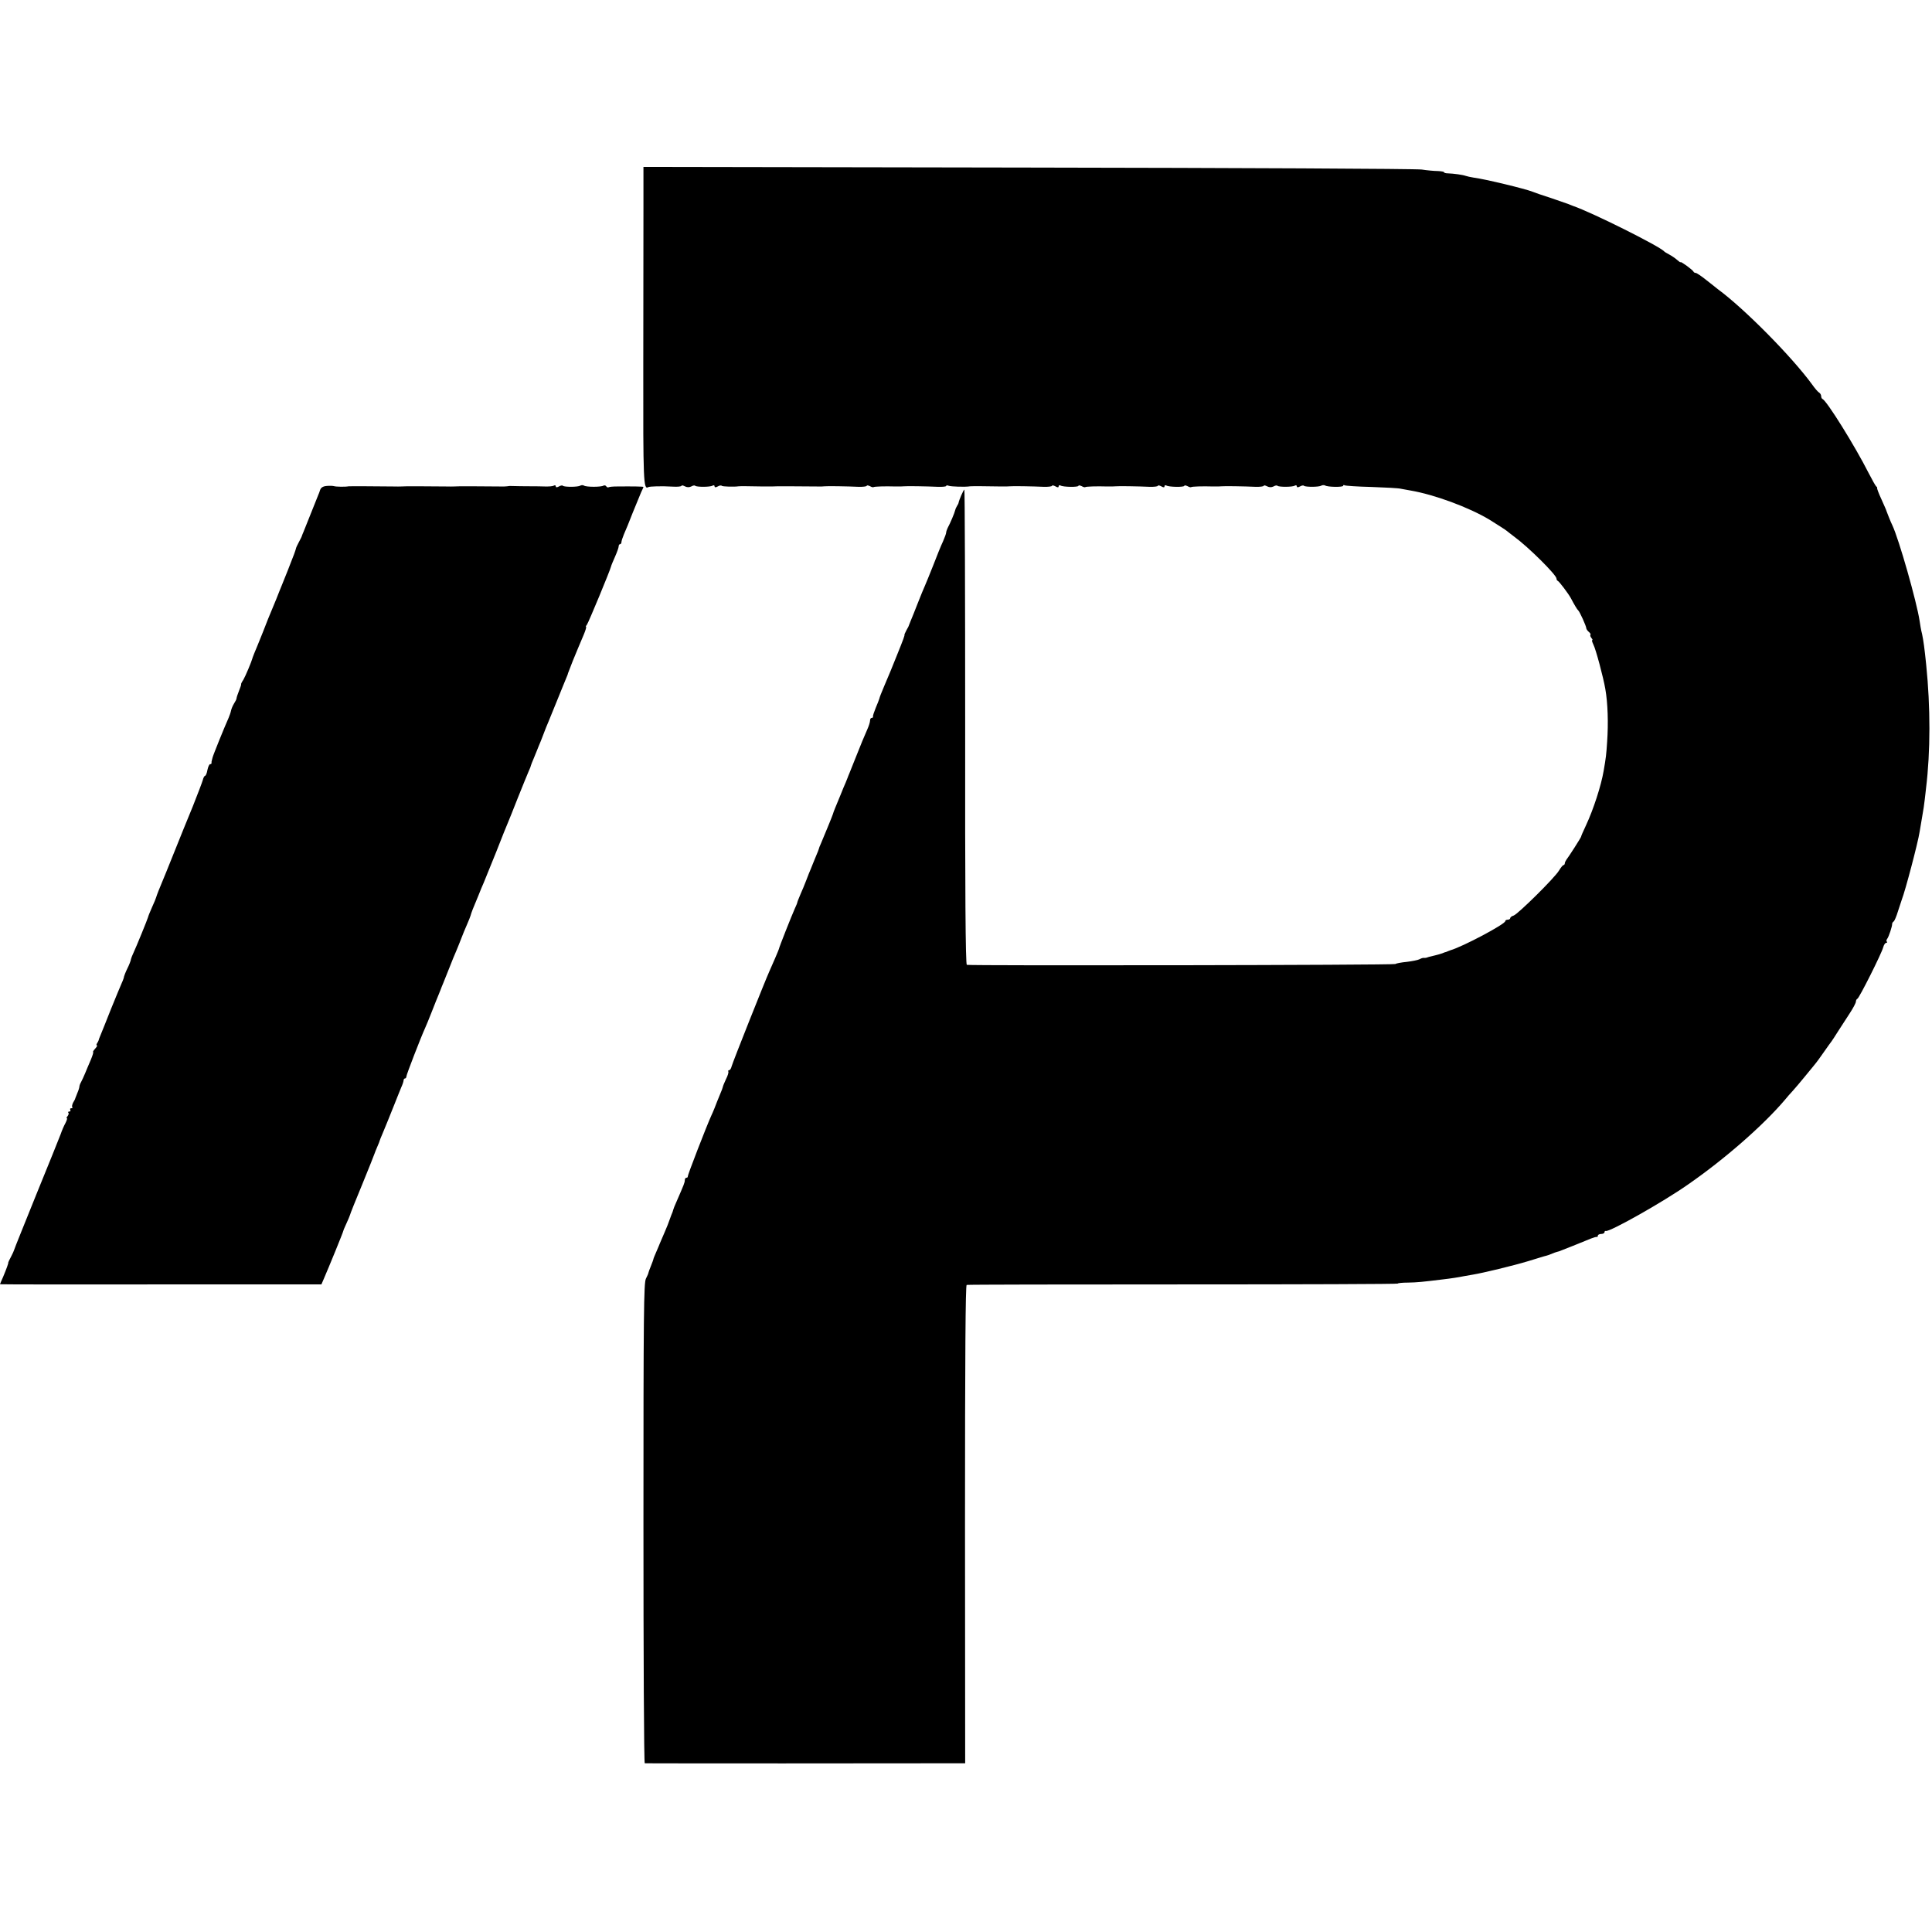
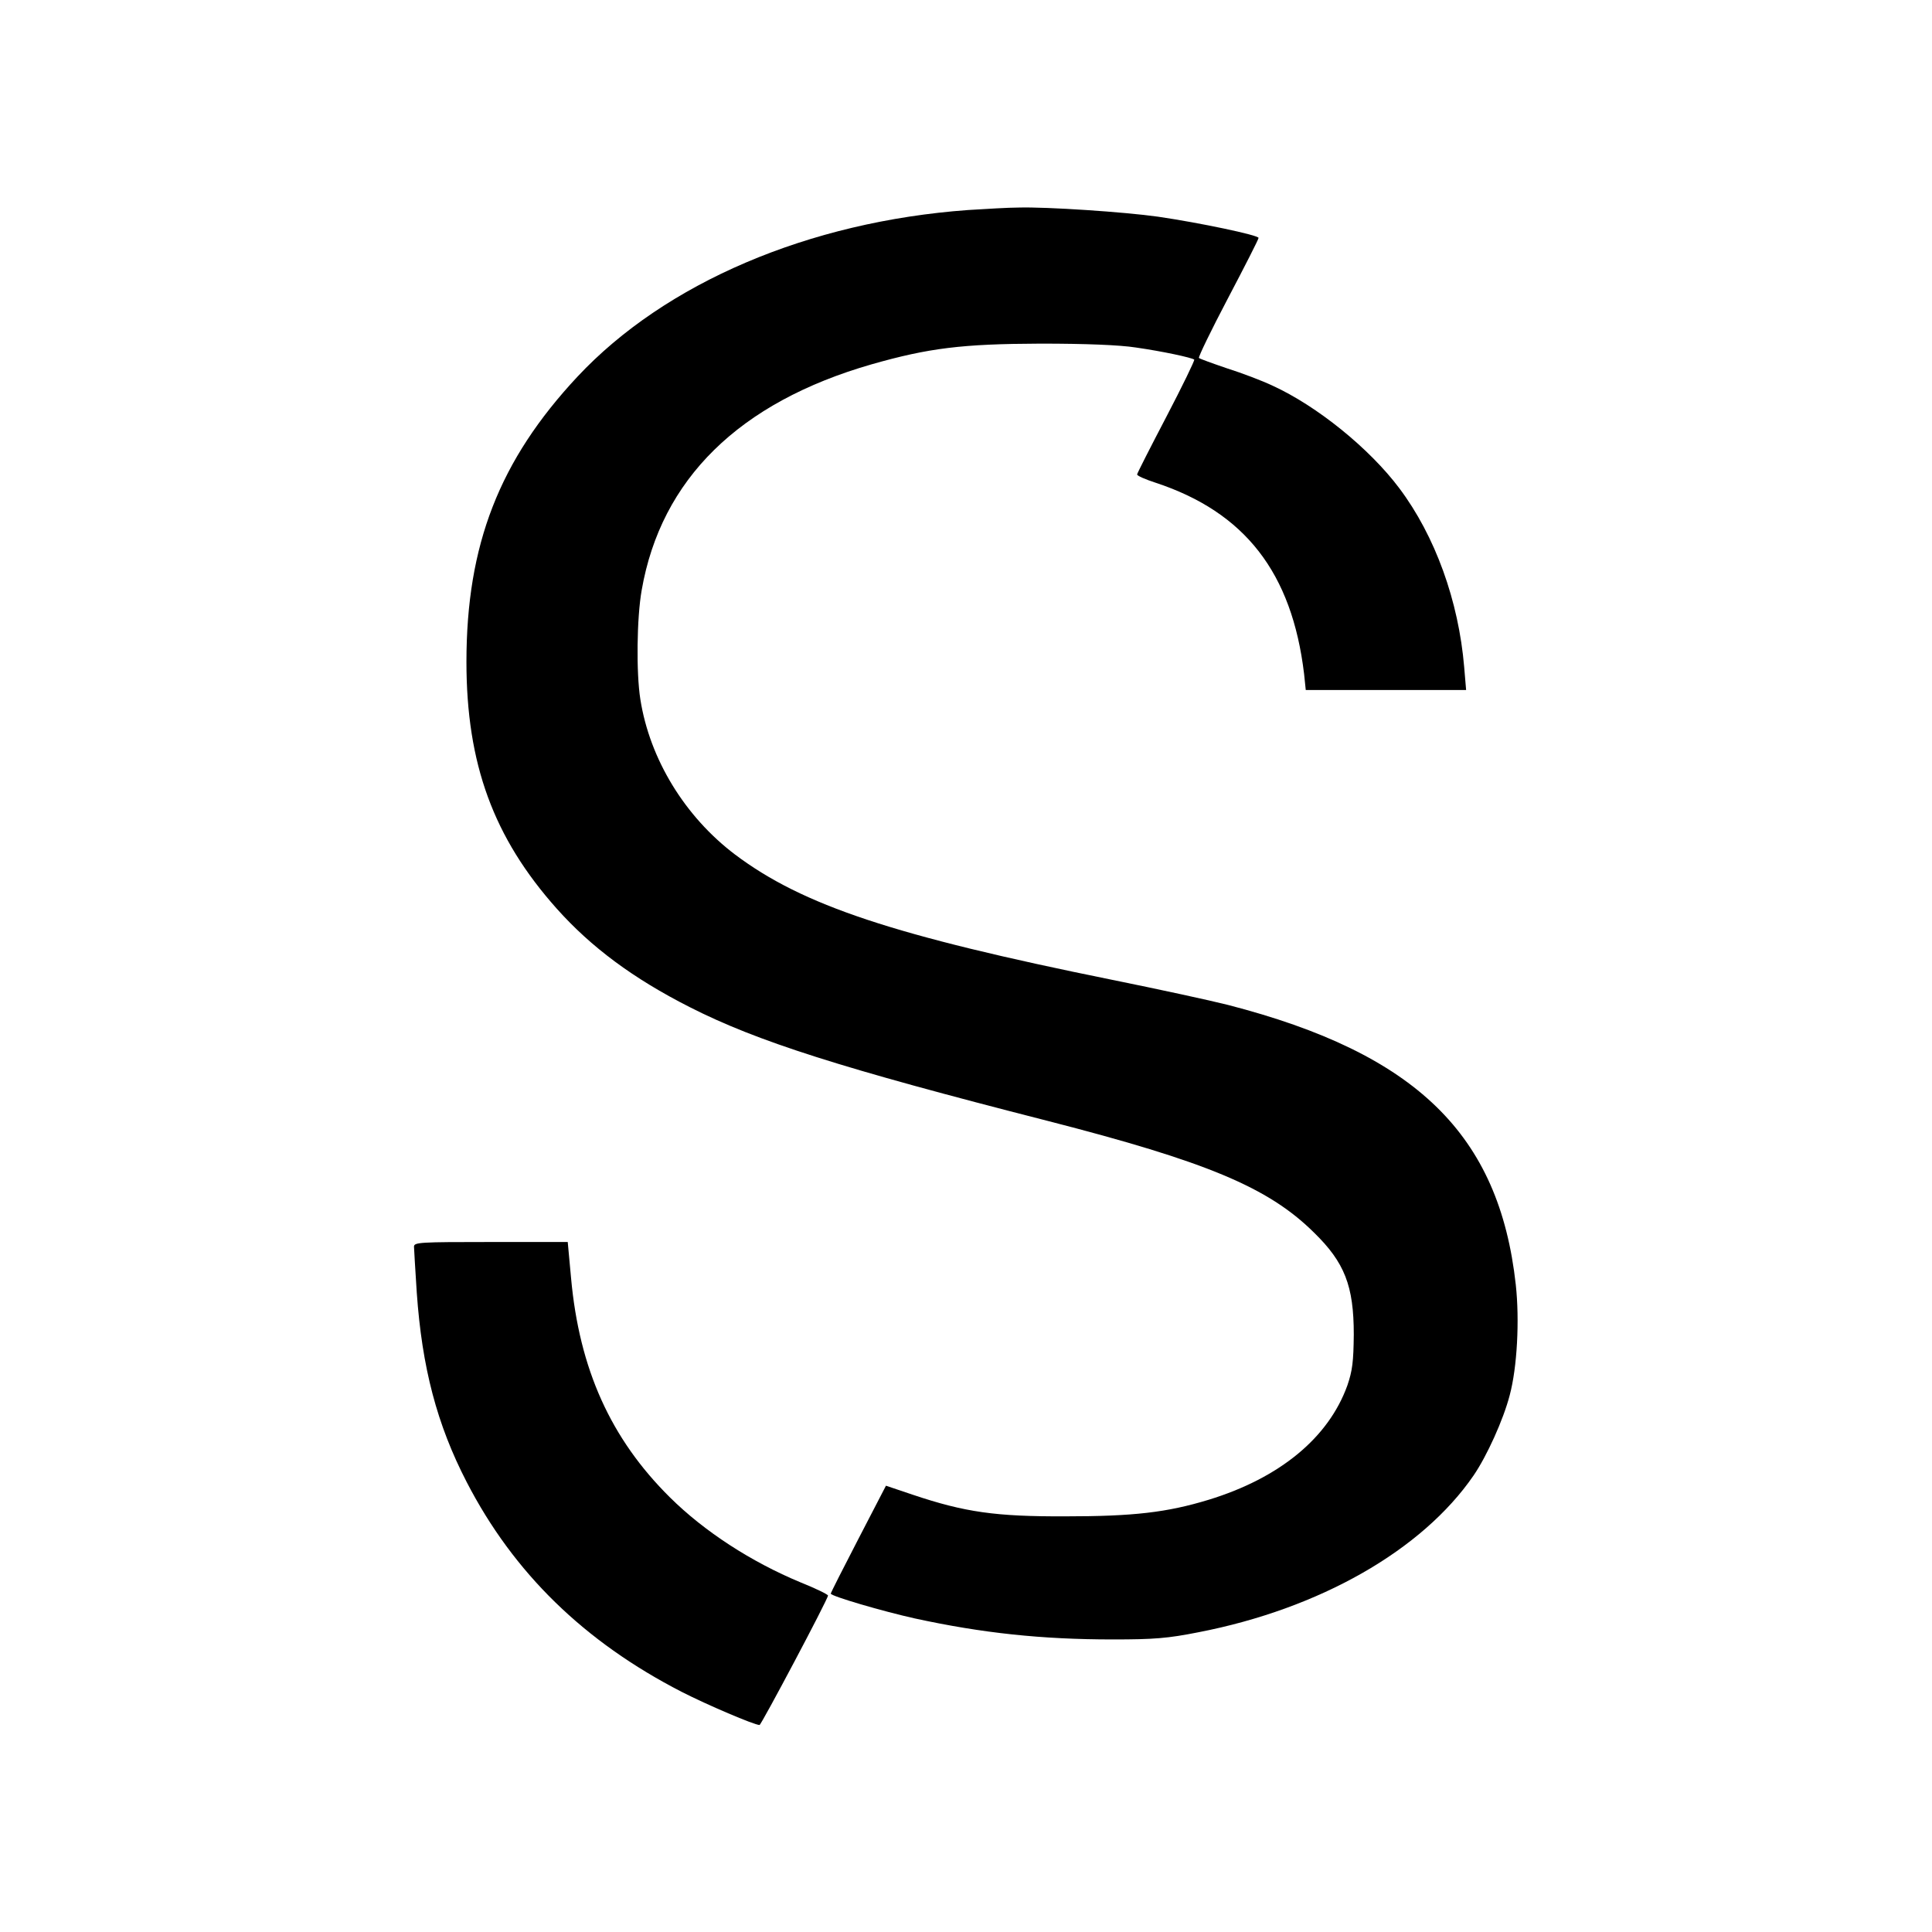
- <svg xmlns="http://www.w3.org/2000/svg" version="1.0" width="1168pt" height="1168pt" viewBox="0 0 1168 1168" preserveAspectRatio="xMidYMid meet">
-   <g transform="translate(0,1168) scale(0.1,-0.1)" fill="#000000" stroke="none">
-     <path d="M3890 10423 c0 -136 -1 -566 -1 -956 -1 -700 1 -750 30 -732 9 5 81 7 149 3 28 -2 52 1 52 5 0 4 9 3 20 -3 14 -7 26 -7 39 -1 10 6 21 8 24 4 9 -8 91 -8 105 1 7 4 12 2 12 -4 0 -7 6 -8 19 -1 10 6 21 8 24 4 5 -5 76 -7 102 -3 9 1 53 1 150 -1 22 0 45 0 50 0 9 2 178 1 270 0 22 -1 45 0 50 1 14 2 141 0 203 -3 28 -1 52 2 52 6 0 4 8 3 19 -2 10 -6 20 -8 22 -6 5 4 68 6 134 4 22 0 45 0 50 1 14 2 141 0 203 -3 28 -1 52 1 52 5 0 4 7 5 16 1 14 -5 100 -8 129 -3 9 1 96 1 190 -1 22 0 45 0 50 1 14 2 141 0 203 -3 28 -1 52 2 52 6 0 4 9 3 20 -3 14 -8 20 -8 20 0 0 6 5 8 11 5 15 -10 109 -11 109 -2 0 4 8 3 19 -2 10 -6 20 -8 22 -6 5 4 68 6 134 4 22 0 45 0 50 1 14 2 141 0 203 -3 28 -1 52 2 52 6 0 4 9 3 20 -3 14 -8 20 -8 20 0 0 6 5 8 11 5 15 -10 109 -11 109 -2 0 4 8 3 19 -2 10 -6 20 -8 22 -6 5 4 68 6 134 4 22 0 45 0 50 1 14 2 141 0 203 -3 28 -1 52 2 52 6 0 4 9 3 20 -3 14 -7 26 -7 39 -1 10 6 21 8 24 4 9 -8 91 -8 105 1 7 4 12 2 12 -4 0 -7 6 -8 19 -1 10 6 21 8 24 4 9 -8 91 -8 105 1 7 4 17 4 23 1 15 -10 109 -11 109 -2 0 5 4 6 9 3 5 -3 78 -8 163 -10 84 -3 164 -7 178 -11 14 -3 39 -7 55 -10 148 -25 357 -103 480 -177 48 -30 100 -63 105 -68 3 -3 23 -18 45 -35 86 -63 255 -231 255 -253 0 -6 3 -12 8 -14 9 -4 63 -76 78 -103 22 -42 39 -70 45 -75 9 -7 49 -96 49 -108 0 -5 7 -15 15 -22 9 -7 13 -15 10 -18 -3 -3 0 -11 6 -19 6 -7 9 -13 5 -13 -4 0 0 -12 7 -27 15 -29 60 -198 72 -268 15 -85 19 -206 11 -320 -5 -76 -7 -95 -21 -175 -15 -89 -62 -234 -107 -330 -17 -36 -30 -66 -29 -67 1 -4 -76 -124 -89 -140 -5 -7 -10 -17 -10 -23 0 -5 -4 -10 -8 -10 -4 0 -16 -15 -27 -33 -25 -43 -248 -263 -274 -272 -12 -3 -21 -11 -21 -16 0 -5 -7 -9 -15 -9 -8 0 -15 -4 -15 -9 0 -18 -258 -155 -332 -176 -5 -2 -10 -4 -13 -5 -3 -1 -8 -3 -12 -5 -5 -1 -15 -4 -23 -8 -8 -3 -28 -9 -45 -13 -34 -8 -42 -10 -52 -14 -5 -1 -12 -2 -16 -1 -4 1 -16 -3 -25 -8 -9 -5 -44 -12 -77 -16 -32 -3 -64 -9 -70 -13 -10 -7 -2571 -11 -2590 -5 -8 2 -11 448 -10 1438 0 789 -2 1435 -5 1435 -5 0 -33 -65 -35 -80 0 -3 -5 -12 -10 -20 -5 -8 -10 -20 -11 -26 -2 -12 -29 -77 -45 -106 -5 -10 -9 -23 -9 -28 0 -6 -9 -30 -19 -53 -11 -23 -38 -89 -60 -147 -23 -58 -46 -114 -51 -125 -5 -11 -24 -56 -41 -100 -17 -44 -36 -91 -42 -105 -6 -14 -11 -27 -12 -30 0 -3 -7 -16 -15 -30 -7 -14 -13 -26 -12 -27 2 -4 -5 -24 -45 -123 -38 -94 -39 -98 -78 -189 -15 -35 -28 -68 -29 -75 -2 -6 -11 -31 -22 -56 -10 -25 -18 -48 -16 -52 1 -5 -3 -8 -8 -8 -6 0 -10 -7 -10 -16 0 -9 -7 -32 -16 -52 -28 -65 -33 -76 -67 -162 -19 -47 -38 -94 -42 -105 -5 -11 -9 -22 -10 -25 -1 -3 -6 -16 -12 -30 -6 -14 -21 -48 -32 -77 -12 -28 -26 -64 -33 -80 -6 -15 -12 -30 -12 -33 -1 -6 -52 -130 -72 -177 -8 -17 -14 -33 -14 -36 0 -2 -8 -22 -17 -43 -9 -22 -17 -41 -18 -44 -1 -3 -6 -16 -12 -30 -6 -14 -19 -45 -28 -70 -9 -25 -26 -64 -36 -87 -10 -24 -19 -46 -19 -49 0 -3 -7 -20 -15 -37 -18 -40 -97 -239 -96 -244 0 -3 -42 -101 -59 -138 -24 -53 -223 -553 -227 -572 -3 -13 -10 -23 -15 -23 -5 0 -7 -3 -5 -8 3 -4 -3 -25 -14 -46 -10 -22 -19 -43 -19 -47 0 -3 -8 -24 -17 -45 -9 -22 -17 -41 -18 -44 -3 -9 -25 -65 -35 -85 -29 -64 -144 -361 -142 -367 1 -5 -3 -8 -8 -8 -6 0 -10 -7 -10 -15 0 -14 -5 -26 -49 -127 -12 -26 -21 -50 -21 -52 0 -3 -5 -17 -12 -33 -6 -15 -12 -32 -14 -38 -1 -5 -12 -32 -24 -60 -12 -27 -25 -59 -30 -70 -4 -11 -15 -36 -24 -57 -9 -20 -16 -38 -16 -41 0 -2 -7 -21 -15 -41 -8 -20 -15 -38 -15 -41 0 -3 -6 -18 -15 -35 -13 -26 -15 -201 -15 -1480 0 -797 3 -1450 8 -1450 11 -1 1629 -1 1792 0 l145 0 -1 1445 c0 1025 3 1445 10 1447 6 2 595 3 1309 3 713 0 1297 2 1297 5 0 3 28 6 63 6 56 1 84 4 207 19 53 6 103 14 126 19 12 2 38 7 57 10 62 10 248 55 337 82 47 15 90 27 95 29 6 1 18 5 28 8 9 4 25 10 35 14 9 3 22 7 27 8 9 3 140 55 195 78 14 5 28 10 33 9 4 -1 7 2 7 8 0 5 9 10 20 10 11 0 20 5 20 10 0 6 3 9 8 8 23 -7 346 175 497 281 221 153 454 357 585 511 11 14 33 39 48 55 15 17 48 55 72 85 25 30 49 60 55 67 23 28 32 41 65 88 19 27 38 54 43 60 4 5 22 33 39 60 18 28 49 76 70 108 21 32 38 64 38 72 0 7 4 15 9 17 11 4 147 275 156 311 4 15 12 27 18 27 6 0 7 3 4 7 -4 3 -3 11 2 17 10 13 31 77 30 90 0 5 4 12 9 15 5 3 17 31 26 61 10 30 20 62 23 70 21 53 98 345 108 410 3 19 10 62 16 95 6 33 13 78 15 100 3 22 6 54 8 70 27 222 27 490 1 745 -10 100 -17 149 -25 187 -6 22 -12 58 -15 80 -17 113 -125 494 -165 578 -10 20 -32 76 -35 85 0 3 -14 34 -30 70 -17 36 -28 67 -27 69 2 2 0 7 -5 10 -4 3 -25 40 -46 81 -83 164 -253 437 -279 448 -5 2 -8 10 -8 17 0 8 -6 18 -13 22 -7 4 -26 26 -42 49 -122 167 -409 458 -570 576 -5 5 -36 28 -67 53 -31 25 -61 45 -66 45 -6 0 -12 3 -14 8 -4 10 -78 64 -78 57 0 -3 -9 3 -20 13 -11 10 -33 25 -48 33 -15 8 -29 16 -32 20 -30 32 -436 235 -550 274 -3 1 -16 6 -30 12 -14 5 -63 22 -110 38 -47 15 -94 31 -105 36 -42 17 -285 76 -355 85 -19 3 -42 8 -50 11 -16 6 -72 14 -107 15 -13 0 -23 3 -23 7 0 3 -17 6 -38 7 -20 0 -64 4 -97 9 -33 5 -1105 10 -2382 12 l-2323 4 0 -248z" />
-     <path d="M1974 8742 c-22 -2 -34 -10 -39 -25 -4 -12 -8 -24 -10 -27 -4 -10 -19 -47 -50 -125 -18 -44 -36 -89 -40 -100 -5 -11 -9 -22 -10 -25 0 -3 -9 -20 -18 -37 -10 -18 -18 -36 -18 -40 -1 -5 -6 -19 -11 -33 -18 -47 -60 -155 -73 -185 -7 -16 -22 -55 -34 -85 -12 -30 -26 -64 -31 -75 -5 -11 -28 -67 -50 -125 -23 -58 -47 -116 -53 -130 -5 -14 -11 -27 -11 -30 -6 -22 -43 -110 -55 -130 -9 -13 -15 -25 -13 -27 1 -2 -5 -19 -13 -39 -8 -20 -15 -41 -15 -46 0 -5 -7 -19 -15 -31 -8 -13 -16 -32 -18 -42 -2 -11 -9 -31 -15 -45 -24 -53 -94 -226 -97 -240 -2 -8 -4 -17 -5 -20 -1 -3 -2 -8 -1 -12 0 -5 -3 -8 -9 -8 -5 0 -12 -16 -16 -35 -3 -19 -10 -35 -14 -35 -4 0 -11 -12 -14 -26 -4 -14 -31 -85 -60 -158 -30 -72 -82 -201 -116 -286 -34 -85 -66 -164 -71 -175 -12 -28 -32 -78 -35 -90 -1 -5 -12 -32 -25 -60 -12 -27 -23 -54 -24 -60 -3 -12 -70 -177 -91 -222 -8 -17 -14 -35 -14 -40 -1 -4 -9 -26 -20 -48 -11 -22 -19 -44 -20 -48 0 -5 -6 -23 -14 -40 -8 -18 -37 -88 -65 -157 -27 -69 -55 -138 -62 -155 -7 -16 -13 -32 -13 -35 -1 -3 -5 -11 -9 -17 -5 -7 -5 -13 -1 -13 4 0 -1 -9 -11 -20 -10 -11 -15 -20 -12 -20 3 0 -3 -21 -14 -47 -12 -27 -27 -64 -35 -83 -8 -19 -19 -43 -24 -52 -6 -10 -10 -22 -10 -27 0 -5 -5 -22 -12 -38 -6 -15 -12 -30 -13 -33 0 -3 -6 -15 -13 -26 -6 -12 -8 -24 -5 -28 3 -3 1 -6 -6 -6 -7 0 -9 -4 -6 -10 3 -5 1 -10 -6 -10 -7 0 -9 -3 -6 -7 4 -3 2 -12 -4 -20 -6 -7 -9 -13 -5 -13 4 0 0 -13 -8 -29 -9 -16 -22 -46 -29 -67 -8 -22 -74 -185 -147 -364 -72 -179 -133 -329 -134 -335 -1 -5 -10 -25 -19 -42 -10 -18 -17 -34 -17 -35 2 -4 -11 -39 -31 -87 -11 -24 -19 -44 -19 -45 0 -1 437 -2 971 -1 l972 0 13 30 c33 76 118 284 120 295 0 3 9 23 19 45 10 22 20 45 21 50 1 6 34 89 74 185 39 96 73 180 74 185 2 6 9 24 16 40 7 17 14 32 14 35 1 3 9 26 20 50 23 55 35 85 71 175 15 39 34 84 41 102 8 17 14 36 14 42 0 6 4 11 8 11 5 0 9 6 9 13 0 10 87 235 113 292 5 11 24 56 41 100 17 44 36 91 42 105 6 14 11 27 12 30 1 3 7 19 14 35 7 17 24 59 38 95 14 36 33 83 43 105 9 22 23 56 30 75 7 19 22 55 33 80 11 24 20 49 22 55 1 5 7 23 13 38 7 16 21 52 33 80 11 29 27 66 34 82 7 17 41 100 75 185 33 85 65 164 70 175 5 11 32 79 60 150 29 72 58 144 66 162 8 17 14 33 14 36 0 2 8 22 17 43 9 22 17 41 18 44 1 3 6 16 12 30 6 14 19 45 28 70 9 25 23 59 30 75 7 17 33 80 57 140 25 61 48 119 53 130 5 11 9 22 9 25 1 3 14 37 29 75 31 75 35 85 66 158 11 26 17 47 14 47 -3 0 -1 6 5 13 9 11 140 327 146 352 1 6 12 32 24 59 12 27 22 55 22 62 0 8 4 14 8 14 5 0 9 6 9 13 0 6 7 28 15 47 9 19 33 78 53 130 21 52 44 108 51 124 8 16 14 30 14 32 0 3 -65 4 -159 3 -25 0 -48 -2 -52 -5 -4 -2 -10 0 -14 6 -4 6 -11 7 -17 4 -14 -9 -103 -9 -117 0 -6 4 -16 4 -23 0 -14 -9 -96 -9 -105 -1 -3 4 -14 2 -24 -4 -13 -7 -19 -6 -19 1 0 6 -5 8 -12 4 -6 -4 -32 -6 -57 -5 -25 1 -53 1 -61 1 -27 0 -143 1 -149 2 -3 0 -10 -1 -16 -2 -5 -1 -28 -2 -50 -1 -92 1 -261 2 -270 0 -5 0 -28 -1 -50 0 -92 1 -261 2 -270 0 -5 0 -28 -1 -50 0 -90 1 -261 2 -267 1 -21 -4 -77 -3 -89 1 -8 2 -28 3 -45 1z" />
+ <svg xmlns="http://www.w3.org/2000/svg" version="1.0" width="700pt" height="700pt" viewBox="0 0 700 700" preserveAspectRatio="xMidYMid meet">
+   <g transform="translate(0,700) scale(0.1,-0.1)" fill="#000000" stroke="none">
+     <path d="M3507 6239 c-577 -42 -1097 -264 -1415 -604 -283 -303 -402 -609 -402 -1033 0 -370 98 -637 327 -894 125 -140 277 -253 482 -357 244 -124 548 -221 1296 -412 577 -148 800 -241 965 -404 112 -109 145 -194 145 -370 -1 -99 -5 -131 -23 -184 -68 -190 -245 -336 -503 -415 -151 -46 -272 -60 -519 -60 -253 -1 -364 15 -552 78 l-98 33 -100 -193 c-55 -106 -100 -195 -100 -198 0 -9 188 -64 305 -90 244 -53 459 -76 717 -76 150 0 199 4 310 26 439 85 811 297 997 568 48 70 108 202 131 291 27 101 36 271 22 400 -60 545 -361 838 -1043 1014 -63 16 -252 57 -420 91 -790 160 -1120 269 -1366 454 -181 137 -309 345 -343 563 -15 95 -13 294 5 395 70 402 353 680 833 818 207 59 328 74 612 75 165 0 287 -5 345 -14 98 -14 204 -37 212 -44 2 -3 -43 -96 -101 -207 -58 -111 -106 -205 -106 -209 0 -5 30 -18 67 -30 324 -107 494 -326 538 -693 l6 -58 291 0 290 0 -7 83 c-20 239 -105 475 -235 648 -108 144 -298 298 -460 372 -36 17 -109 45 -163 62 -53 18 -100 35 -103 38 -3 3 44 100 105 216 61 116 111 214 111 219 0 10 -214 55 -365 77 -121 17 -403 36 -505 33 -36 0 -118 -5 -183 -9z" />
+     <path d="M1500 2483 c0 -10 5 -85 10 -166 19 -272 73 -478 181 -687 170 -329 425 -578 779 -760 92 -47 263 -120 282 -120 6 0 248 456 248 469 0 4 -45 26 -100 48 -178 74 -348 184 -473 308 -214 212 -328 464 -358 795 l-12 130 -279 0 c-258 0 -278 -1 -278 -17z" />
  </g>
</svg>
